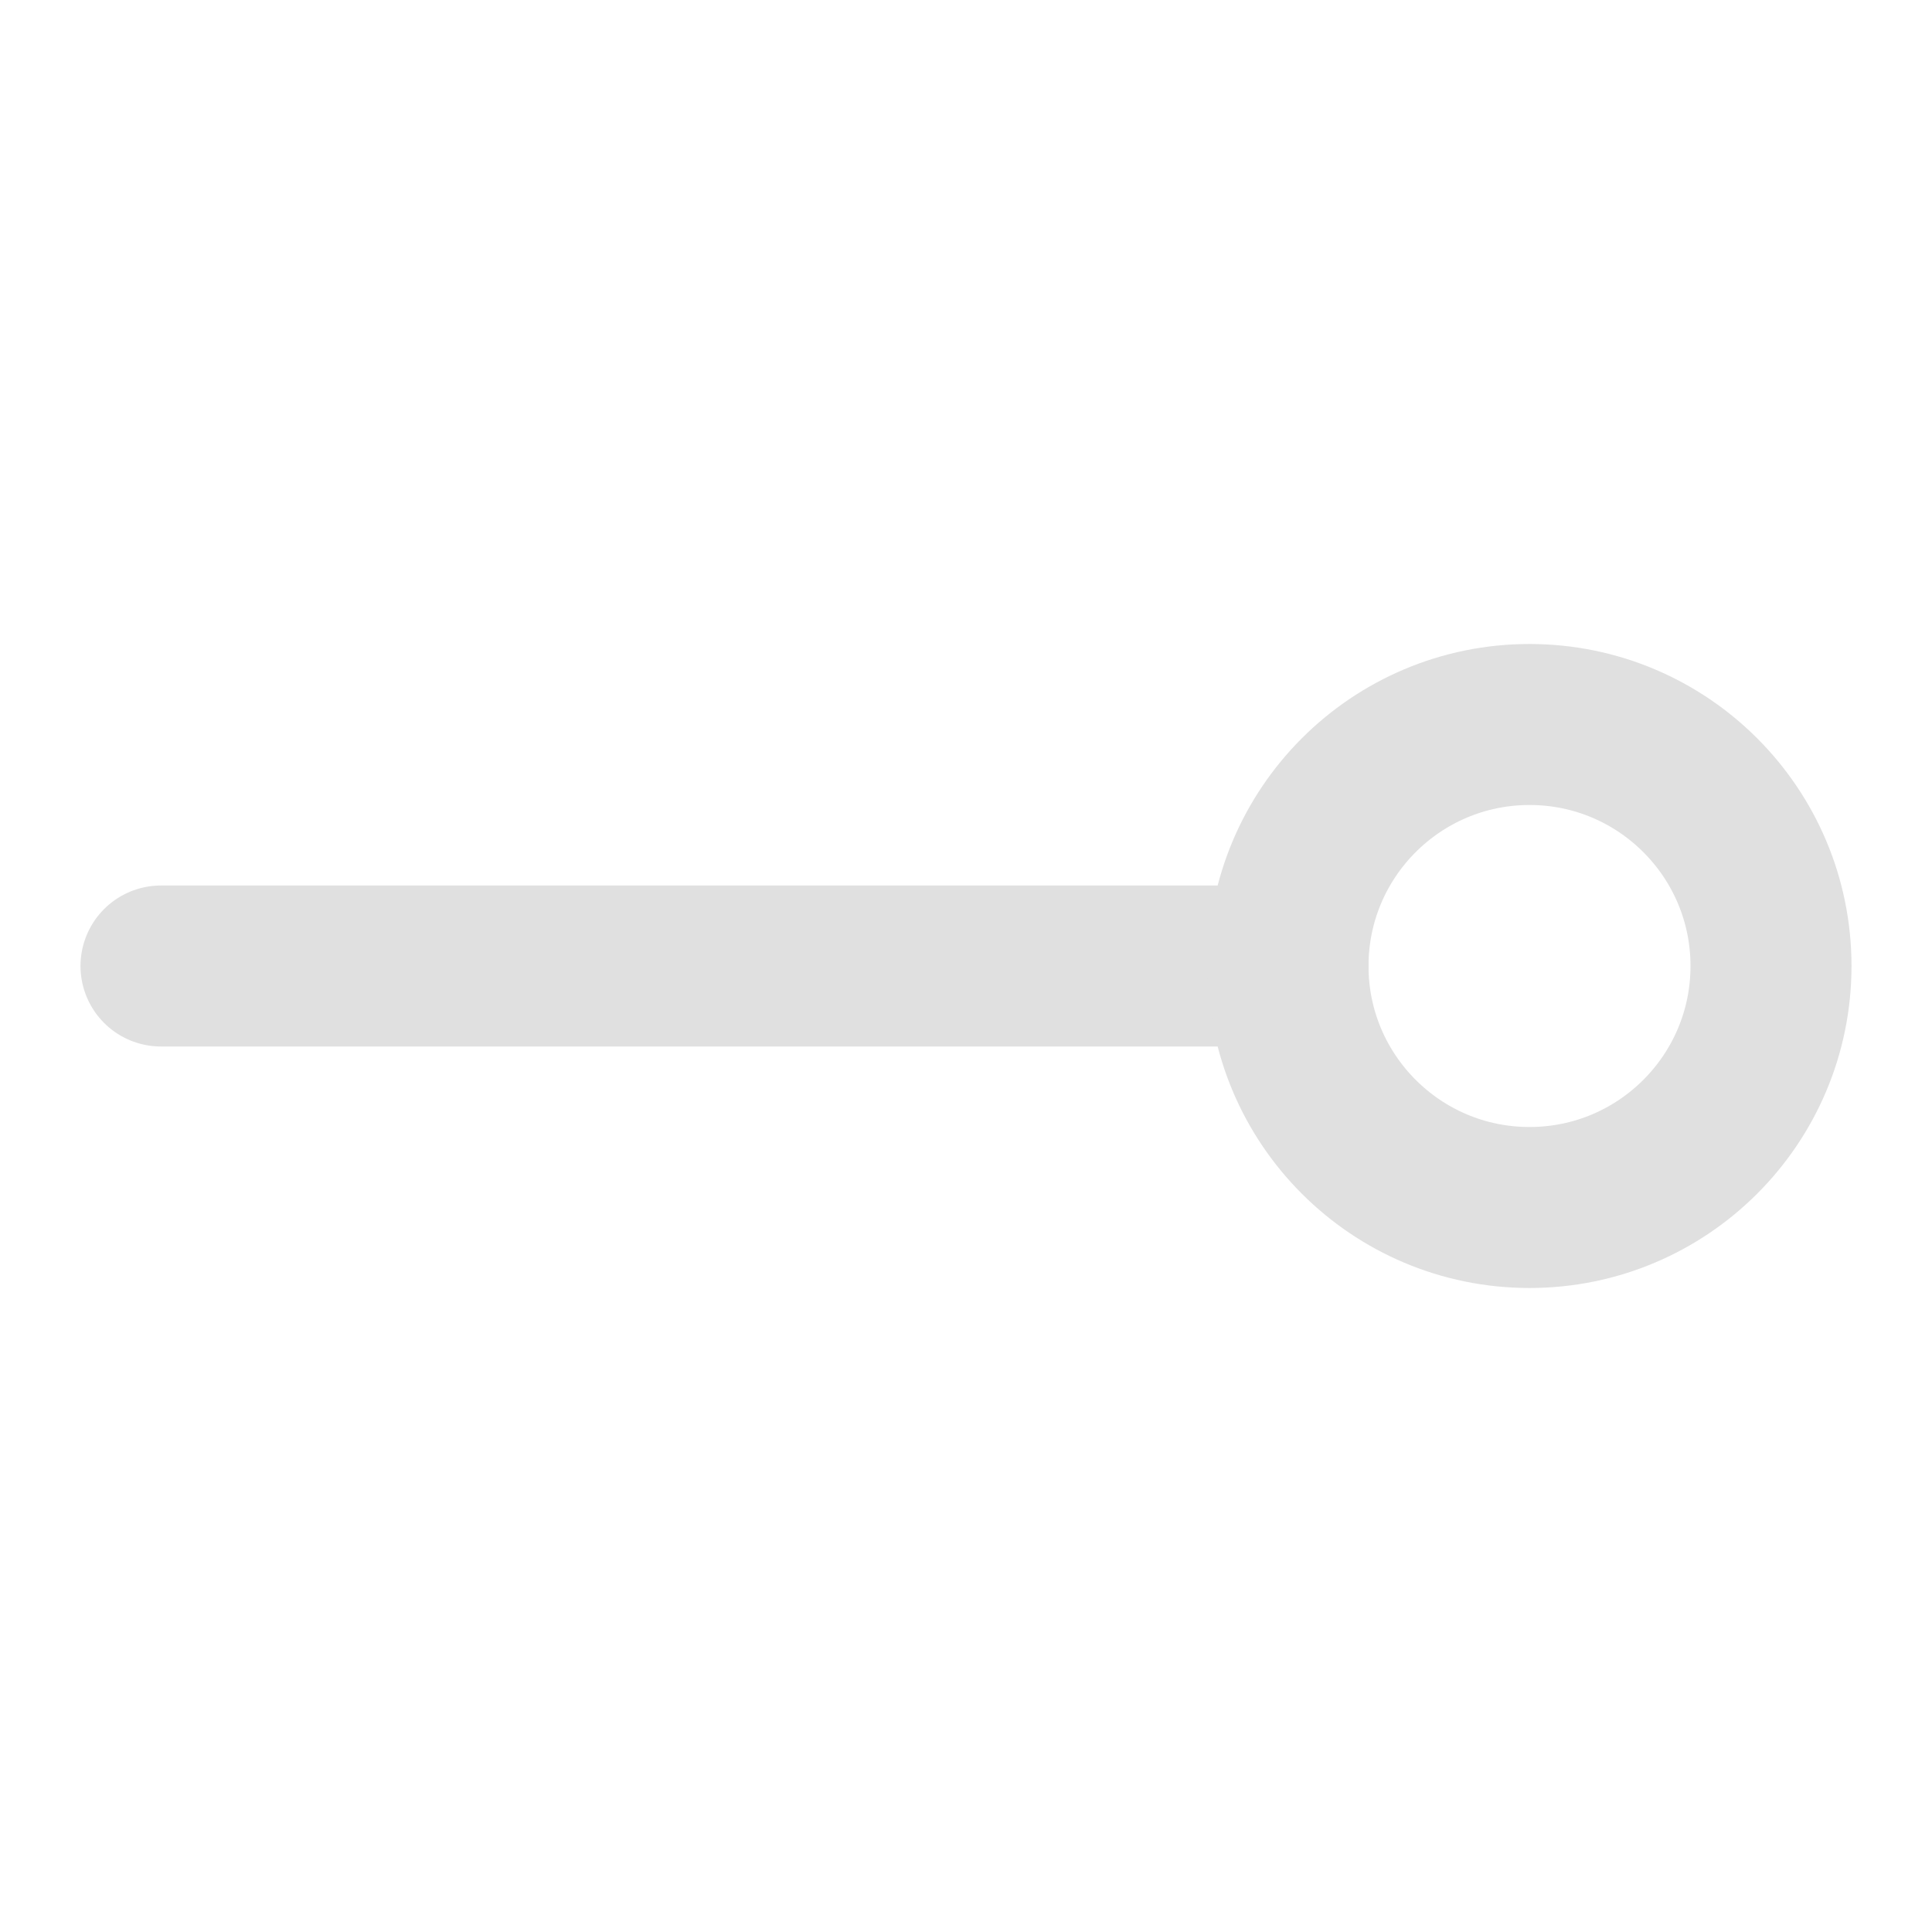
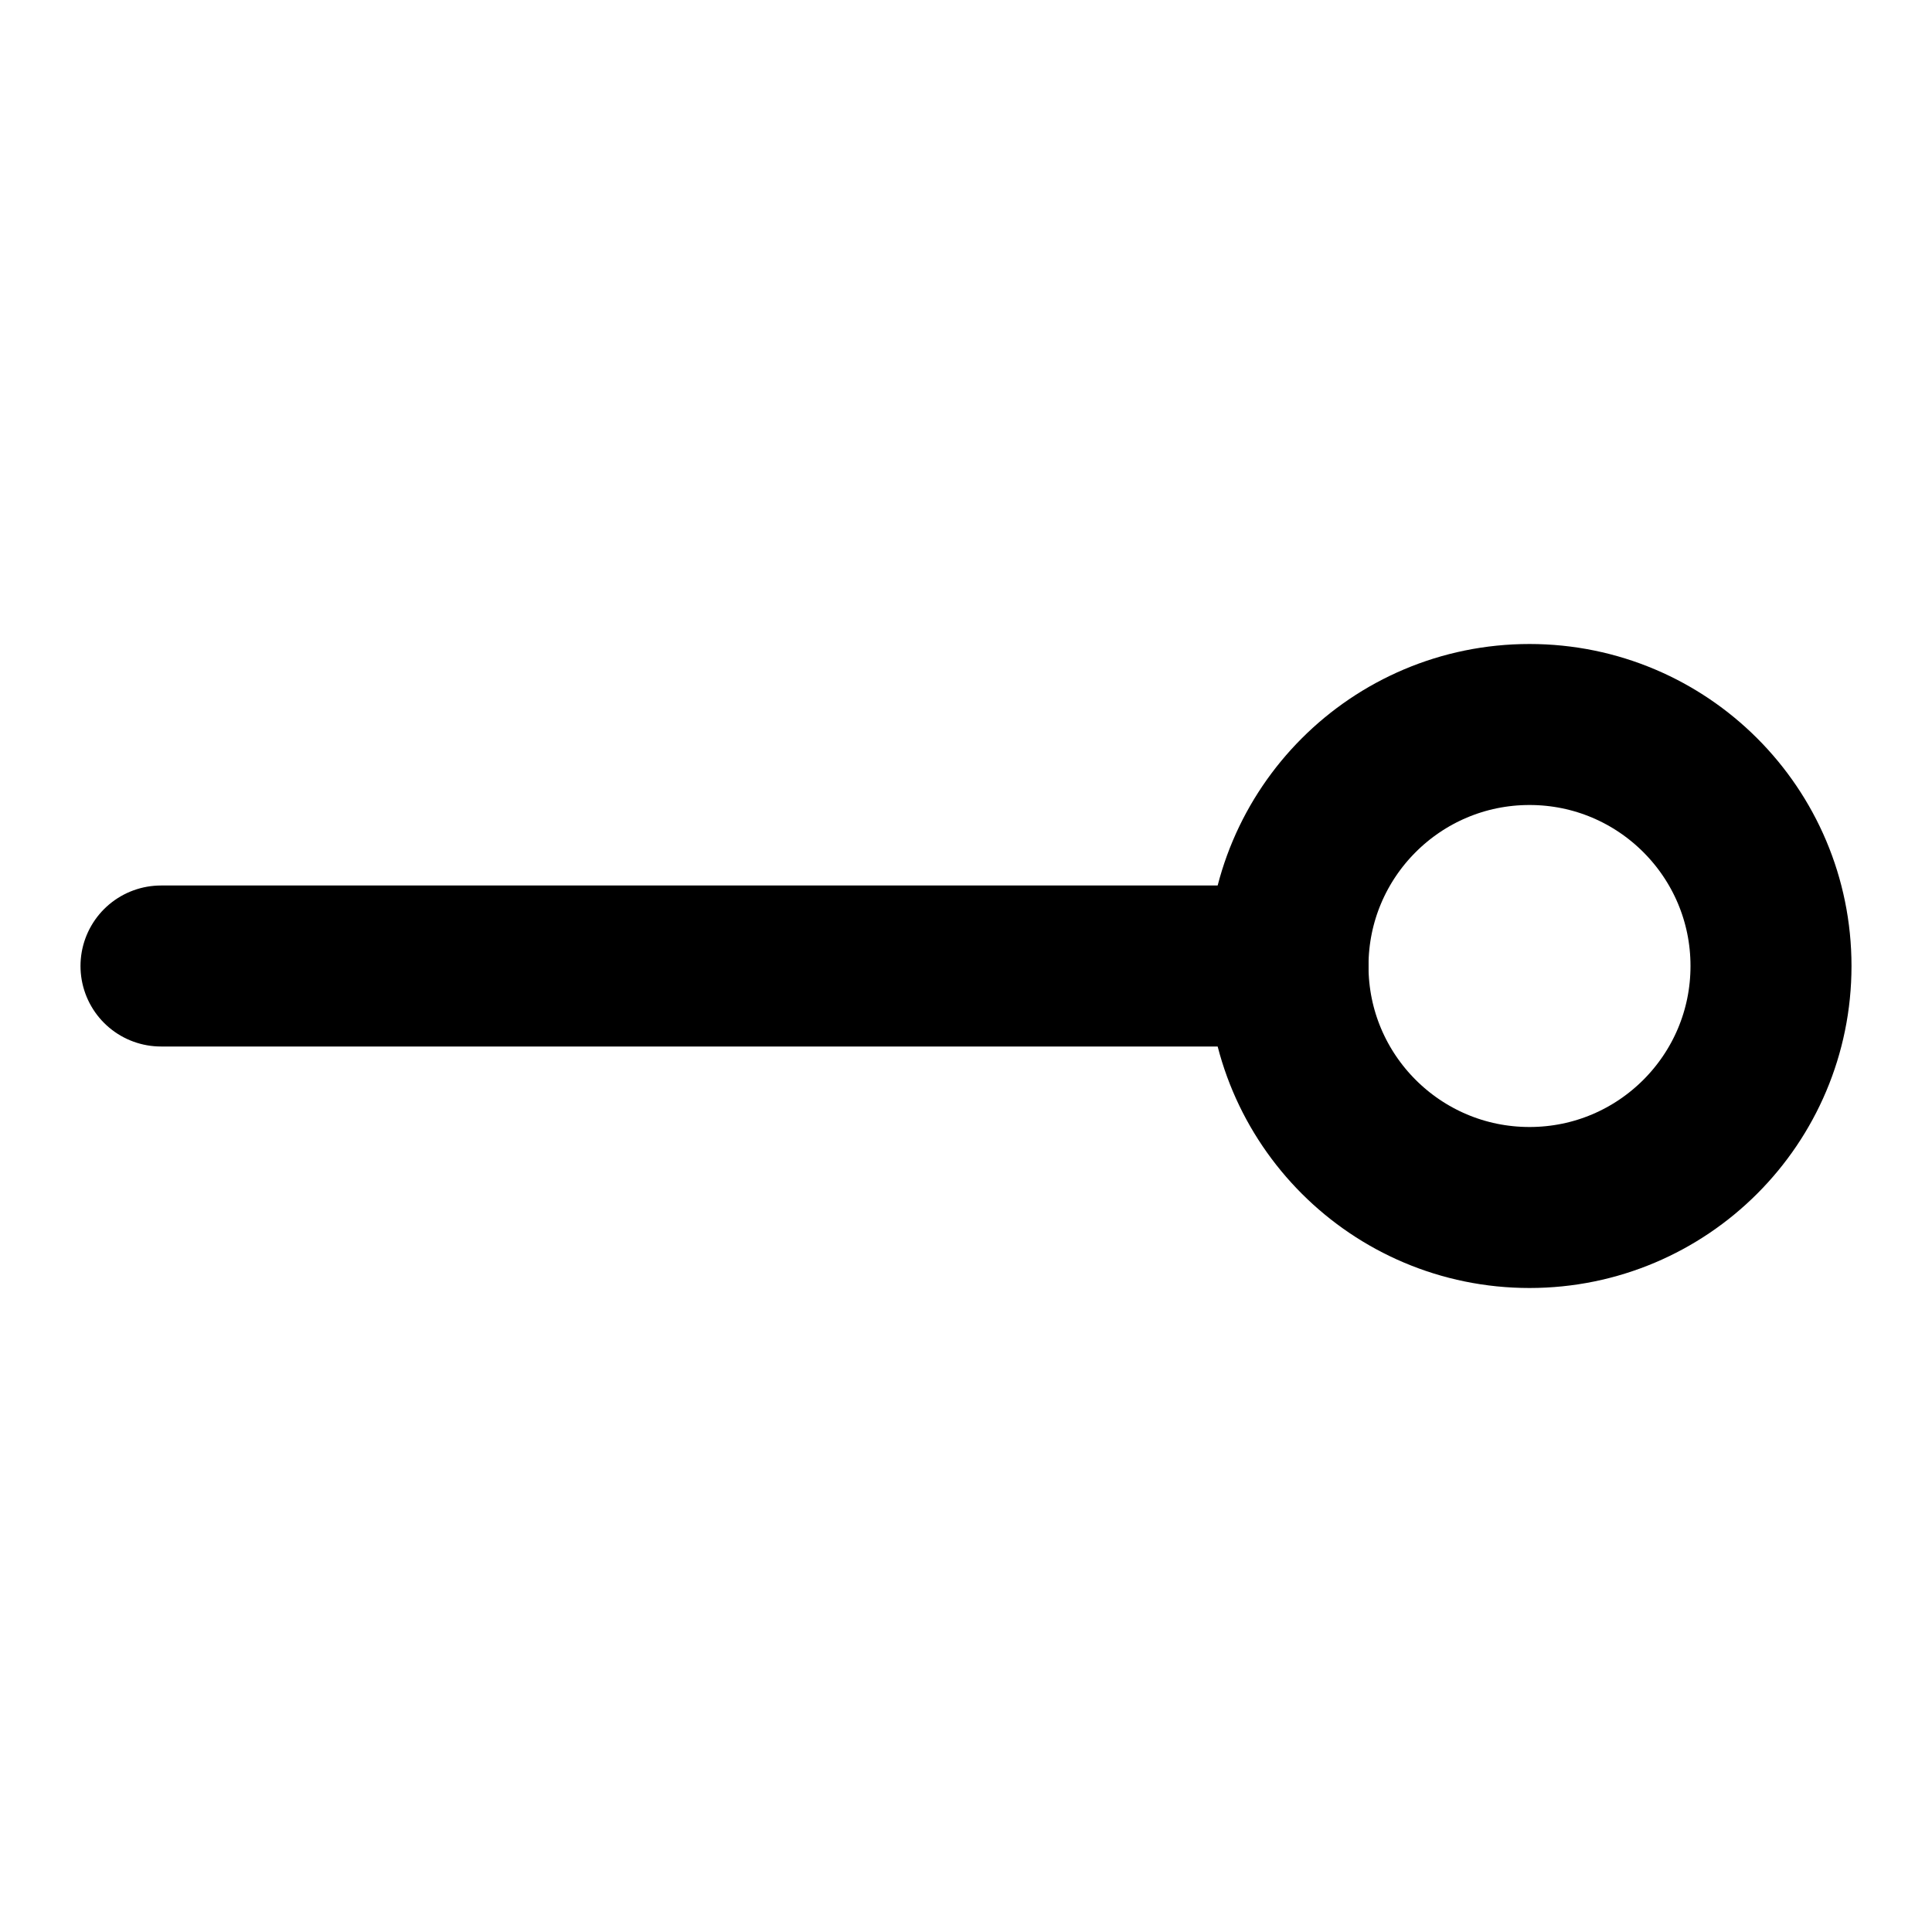
- <svg xmlns="http://www.w3.org/2000/svg" width="24" height="24" viewBox="0 0 24 24" fill="none" stroke="#E0E0E0" stroke-width="2" stroke-linecap="round" stroke-linejoin="round">
+ <svg xmlns="http://www.w3.org/2000/svg" width="24" height="24" viewBox="0 0 24 24" fill="none" stroke="currentColor" stroke-width="2" stroke-linecap="round" stroke-linejoin="round">
  <line x1="2" y1="12" x2="16" y2="12" />
  <circle cx="19" cy="12" r="3" />
</svg>
